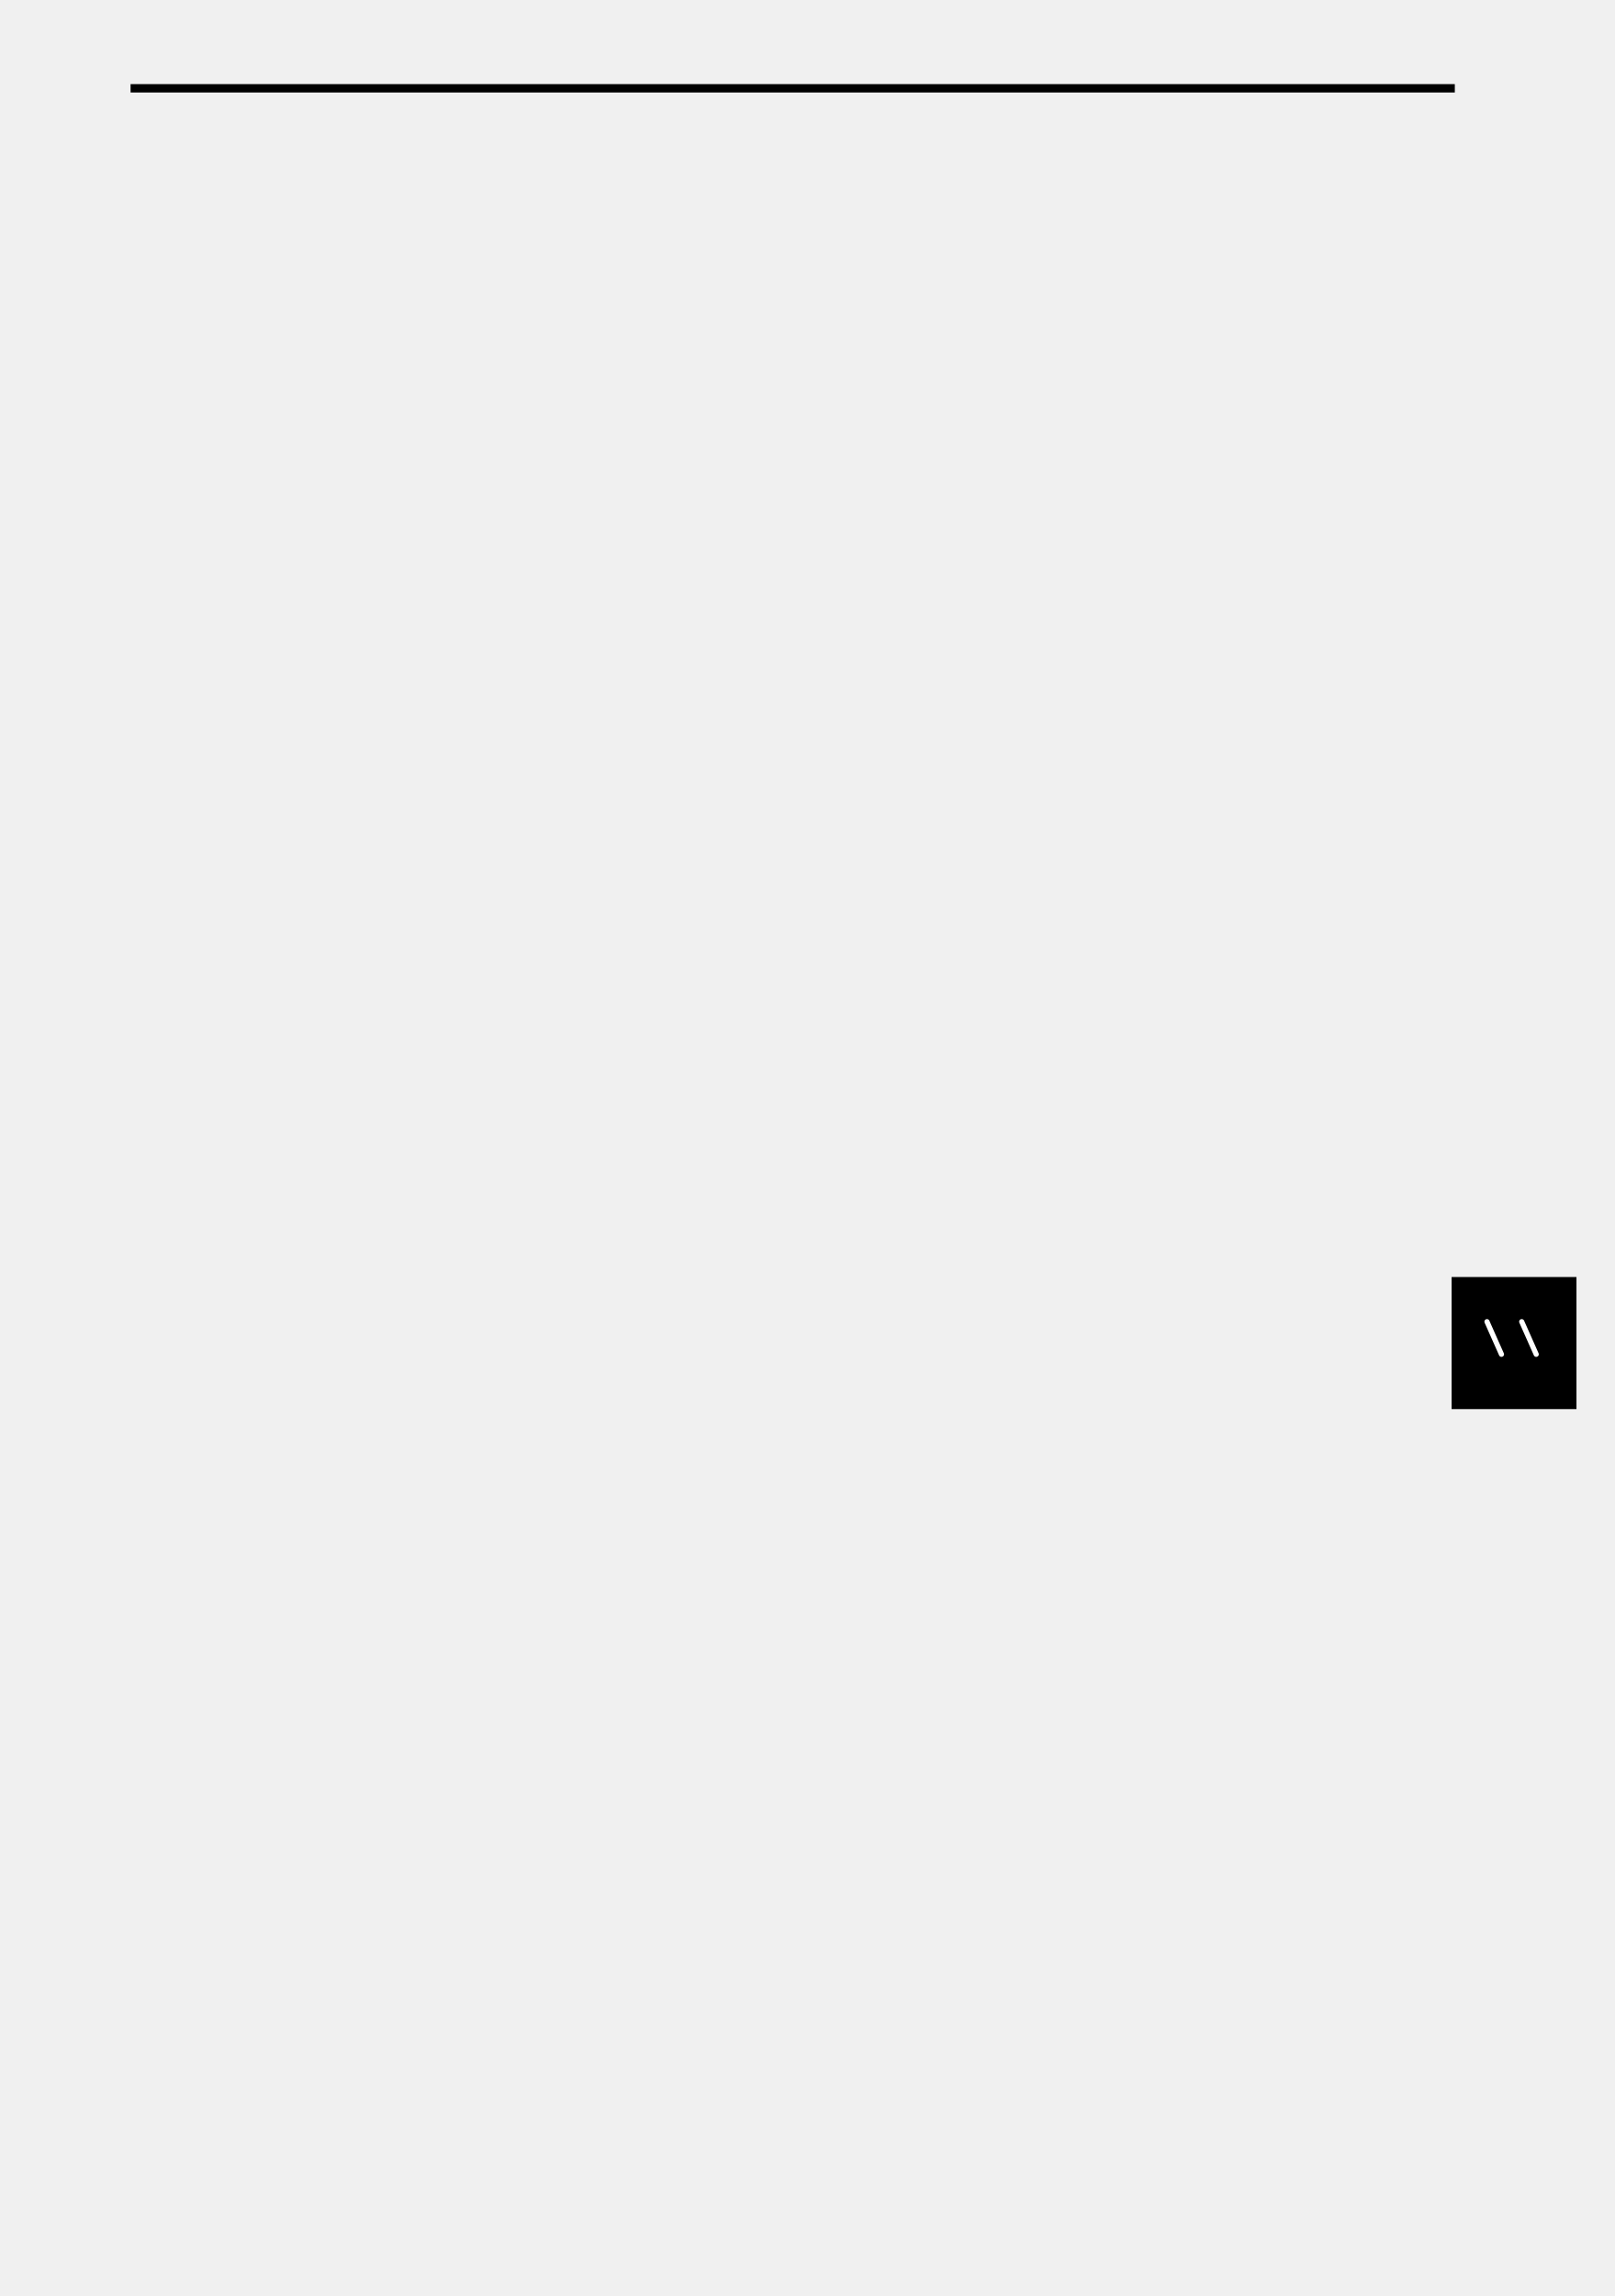
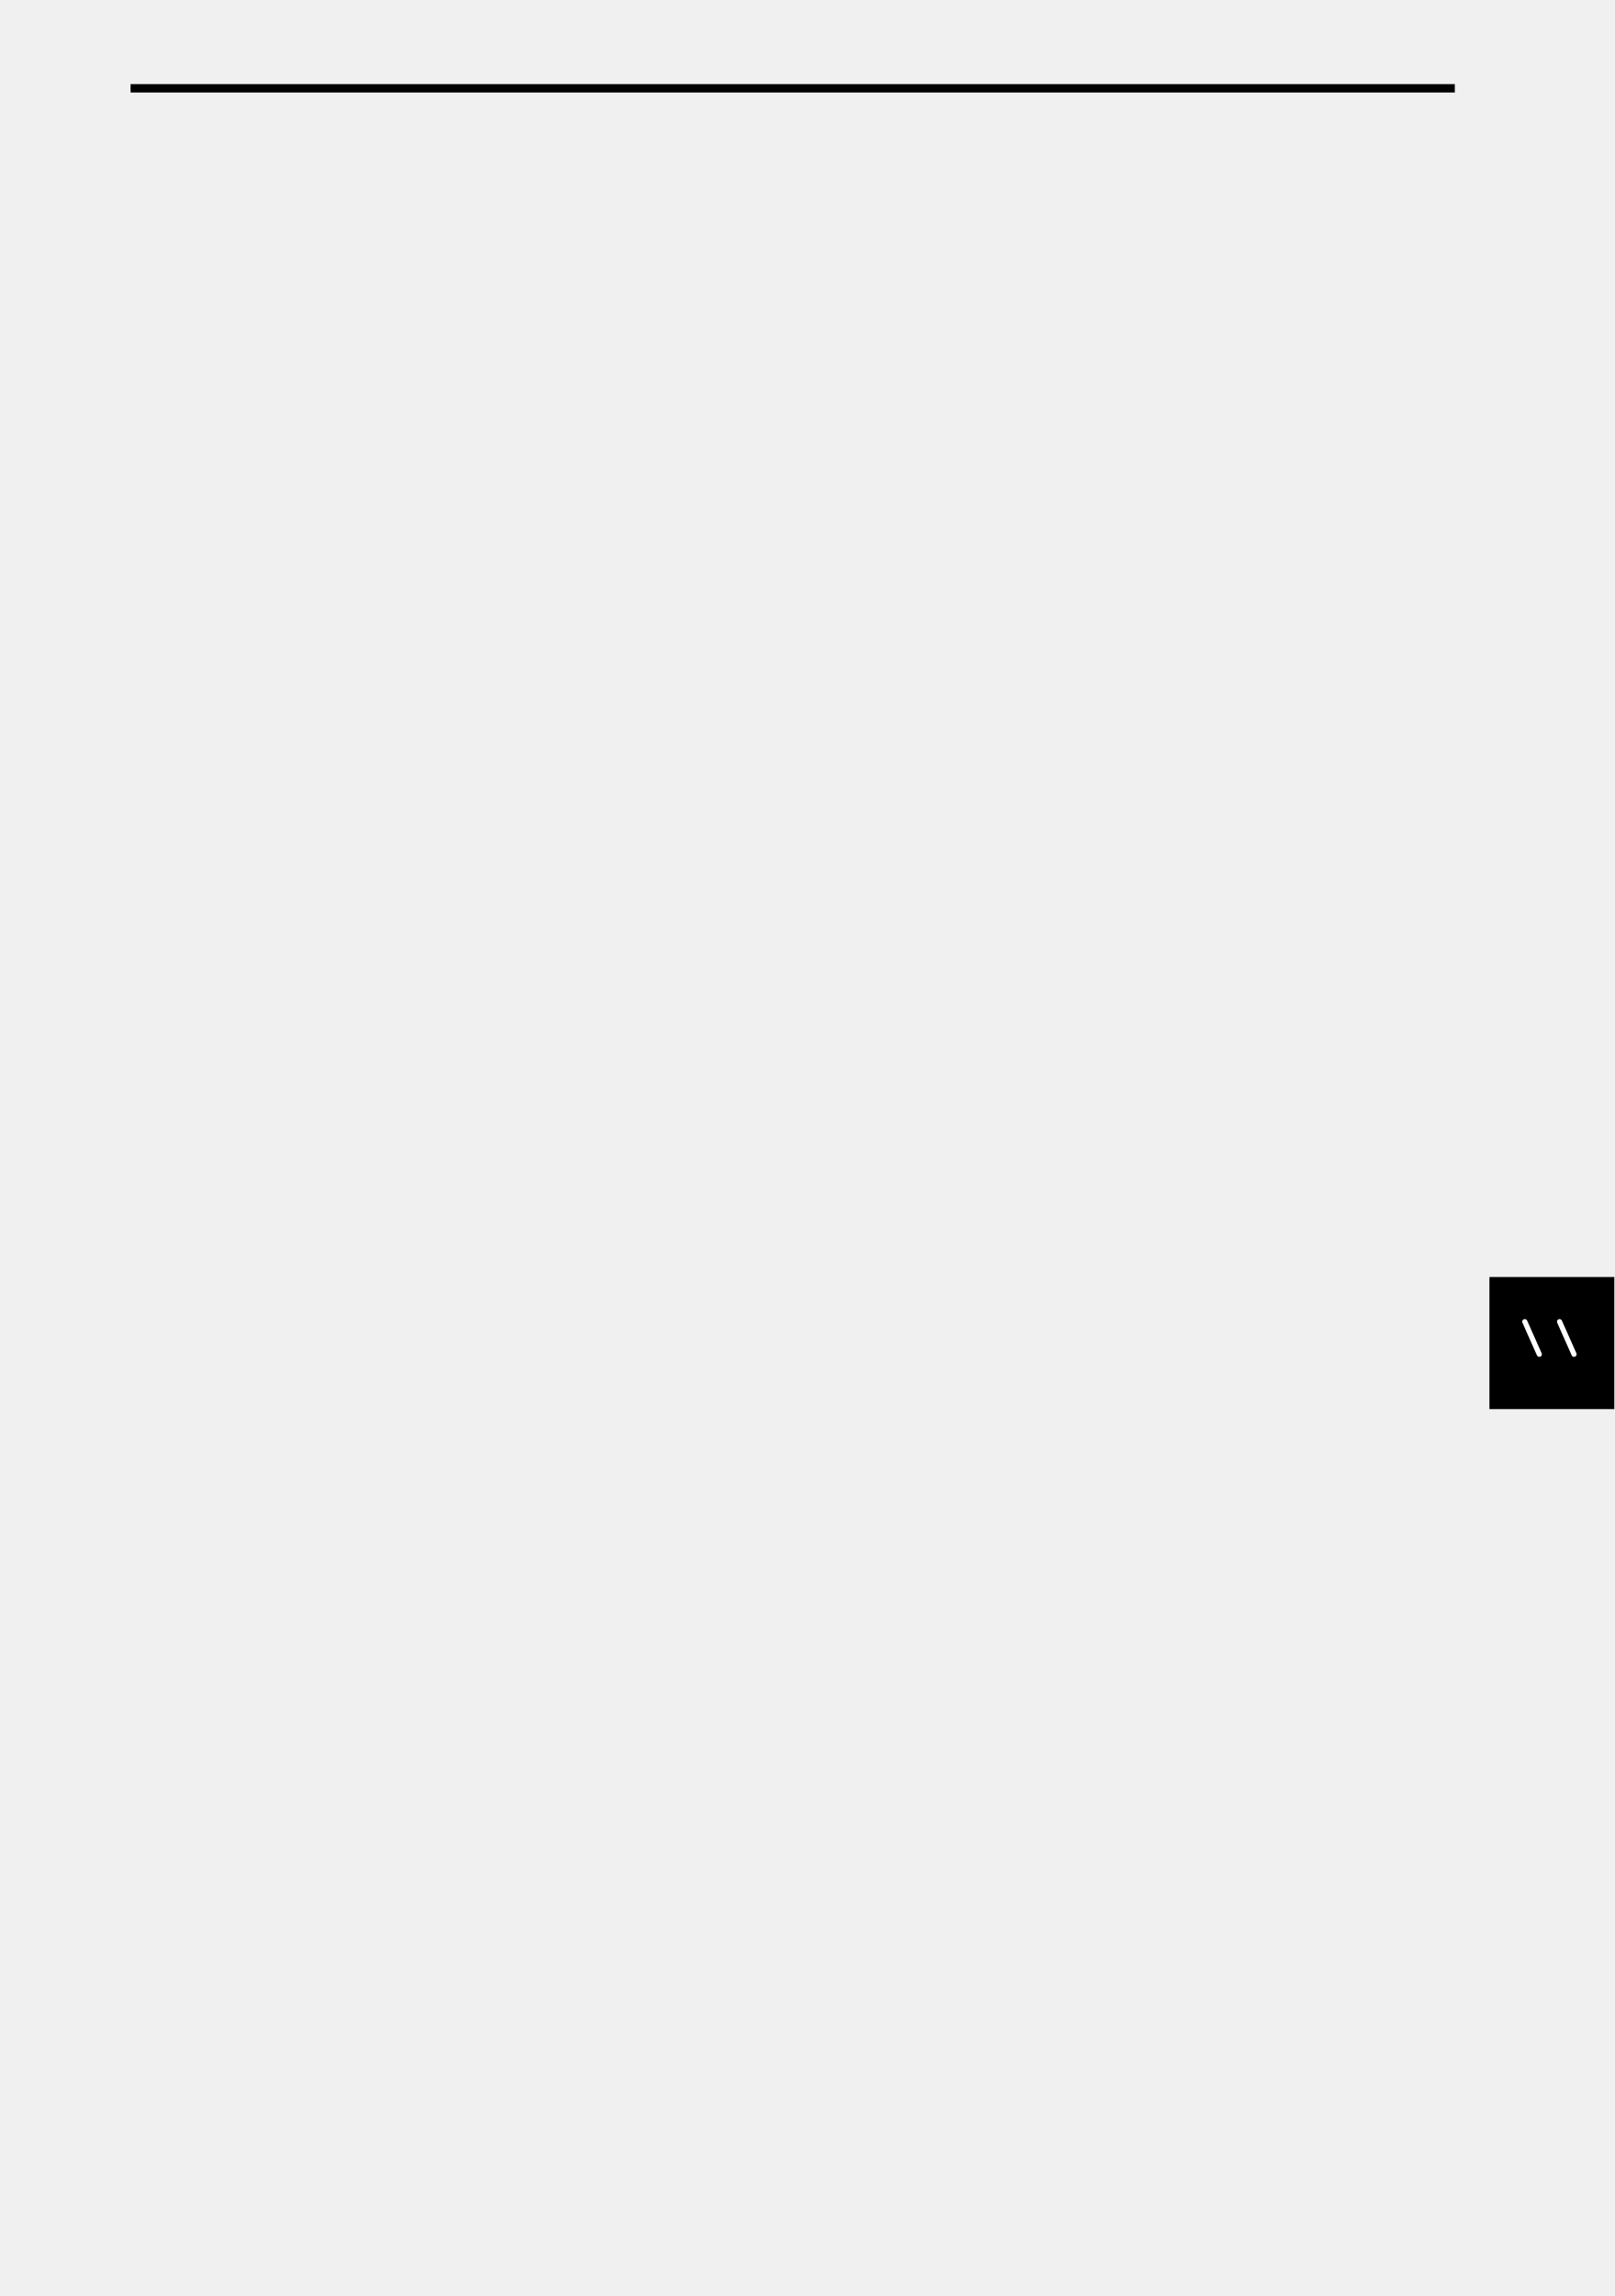
<svg xmlns="http://www.w3.org/2000/svg" width="128mm" height="182mm" viewBox="0 0 128 182" version="1.1" id="svg1">
  <defs id="defs1">
    <rect x="49.134" y="37.797" width="198.425" height="32.181" id="rect18" />
    <rect x="49.134" y="37.797" width="198.425" height="32.181" id="rect82" />
    <rect x="49.134" y="37.797" width="211.863" height="46.298" id="rect86" />
    <rect x="49.134" y="37.797" width="196.885" height="53.582" id="rect90" />
    <rect x="49.134" y="37.797" width="196.009" height="18.719" id="rect105" />
    <rect x="49.134" y="37.797" width="198.425" height="32.181" id="rect109" />
    <rect x="49.134" y="37.797" width="198.425" height="32.181" id="rect116" />
    <rect x="49.134" y="37.797" width="198.425" height="32.181" id="rect117" />
    <rect x="49.134" y="37.797" width="165.288" height="29.419" id="rect118" />
    <rect x="49.134" y="37.797" width="198.425" height="32.181" id="rect121" />
    <rect x="49.134" y="37.797" width="165.288" height="29.419" id="rect124" />
    <rect x="49.134" y="37.797" width="164.293" height="67.983" id="rect132" />
    <rect x="49.134" y="37.797" width="196.885" height="53.582" id="rect145" />
    <rect x="49.134" y="37.797" width="164.293" height="67.983" id="rect146" />
    <rect x="49.134" y="37.797" width="198.425" height="32.181" id="rect190" />
    <rect x="49.134" y="37.797" width="198.425" height="32.181" id="rect191" />
    <rect x="49.134" y="37.797" width="211.863" height="46.298" id="rect192" />
    <rect x="49.134" y="37.797" width="196.885" height="53.582" id="rect193" />
    <rect x="49.134" y="37.797" width="196.009" height="18.719" id="rect194" />
    <rect x="49.134" y="37.797" width="198.425" height="32.181" id="rect195" />
    <rect x="49.134" y="37.797" width="198.425" height="32.181" id="rect196" />
    <rect x="49.134" y="37.797" width="198.425" height="32.181" id="rect197" />
    <rect x="49.134" y="37.797" width="165.288" height="29.419" id="rect198" />
    <rect x="49.134" y="37.797" width="198.425" height="32.181" id="rect199" />
    <rect x="49.134" y="37.797" width="165.288" height="29.419" id="rect200" />
    <rect x="49.134" y="37.797" width="164.293" height="67.983" id="rect201" />
    <rect x="49.134" y="37.797" width="198.425" height="32.181" id="rect277" />
    <rect x="49.134" y="37.797" width="198.425" height="32.181" id="rect278" />
    <rect x="49.134" y="37.797" width="211.863" height="46.298" id="rect279" />
    <rect x="49.134" y="37.797" width="196.885" height="53.582" id="rect280" />
    <rect x="49.134" y="37.797" width="196.009" height="18.719" id="rect281" />
    <rect x="49.134" y="37.797" width="198.425" height="32.181" id="rect282" />
    <rect x="49.134" y="37.797" width="198.425" height="32.181" id="rect283" />
    <rect x="49.134" y="37.797" width="198.425" height="32.181" id="rect284" />
    <rect x="49.134" y="37.797" width="165.288" height="29.419" id="rect285" />
    <rect x="49.134" y="37.797" width="198.425" height="32.181" id="rect286" />
    <rect x="49.134" y="37.797" width="165.288" height="29.419" id="rect287" />
    <rect x="49.134" y="37.797" width="164.293" height="67.983" id="rect288" />
    <rect x="49.134" y="37.797" width="196.885" height="53.582" id="rect289" />
    <rect x="49.134" y="37.797" width="164.293" height="67.983" id="rect290" />
    <rect x="49.134" y="37.797" width="198.425" height="32.181" id="rect291" />
    <rect x="49.134" y="37.797" width="198.425" height="32.181" id="rect292" />
    <rect x="49.134" y="37.797" width="211.863" height="46.298" id="rect293" />
    <rect x="49.134" y="37.797" width="196.885" height="53.582" id="rect294" />
    <rect x="49.134" y="37.797" width="196.009" height="18.719" id="rect295" />
    <rect x="49.134" y="37.797" width="198.425" height="32.181" id="rect296" />
    <rect x="49.134" y="37.797" width="198.425" height="32.181" id="rect297" />
    <rect x="49.134" y="37.797" width="198.425" height="32.181" id="rect298" />
    <rect x="49.134" y="37.797" width="165.288" height="29.419" id="rect299" />
    <rect x="49.134" y="37.797" width="198.425" height="32.181" id="rect300" />
    <rect x="49.134" y="37.797" width="165.288" height="29.419" id="rect301" />
    <rect x="49.134" y="37.797" width="164.293" height="67.983" id="rect302" />
  </defs>
  <path style="fill:#000000;stroke:#000000;stroke-width:0.663;stroke-opacity:1;paint-order:fill markers stroke" d="M 10.354,7 H 115.354" id="path16" />
-   <rect style="fill:#000000;stroke:none;stroke-width:0.2;stroke-opacity:1;paint-order:fill markers stroke" id="rect1" width="9.9" height="10.47" x="115.1" y="101.227" />
-   <rect style="fill:#000000;fill-opacity:1;stroke:none;stroke-width:0.163" id="rect1-2" width="7.198" height="7.198" x="116.451" y="102.763" ry="0" />
-   <path style="fill:none;stroke:#ffffff;stroke-width:0.408;stroke-linecap:round;stroke-linejoin:round;stroke-opacity:1" d="m 117.903,104.766 1.15,2.587" id="path1314" />
-   <path style="fill:none;stroke:#ffffff;stroke-width:0.408;stroke-linecap:round;stroke-linejoin:round;stroke-opacity:1" d="m 120.658,104.766 1.15,2.587" id="path1" />
+   <rect style="fill:#000000;stroke:none;stroke-width:0.2;stroke-opacity:1;paint-order:fill markers stroke" id="rect1" width="9.9" height="10.47" x="118.1" y="101.227" />
+   <rect style="fill:#000000;fill-opacity:1;stroke:none;stroke-width:0.163" id="rect1-2" width="7.198" height="7.198" x="119.451" y="102.763" ry="0" />
+   <path style="fill:none;stroke:#ffffff;stroke-width:0.408;stroke-linecap:round;stroke-linejoin:round;stroke-opacity:1" d="m 120.903,104.766 1.15,2.587" id="path1314" />
+   <path style="fill:none;stroke:#ffffff;stroke-width:0.408;stroke-linecap:round;stroke-linejoin:round;stroke-opacity:1" d="m 123.658,104.766 1.15,2.587" id="path1" />
</svg>
